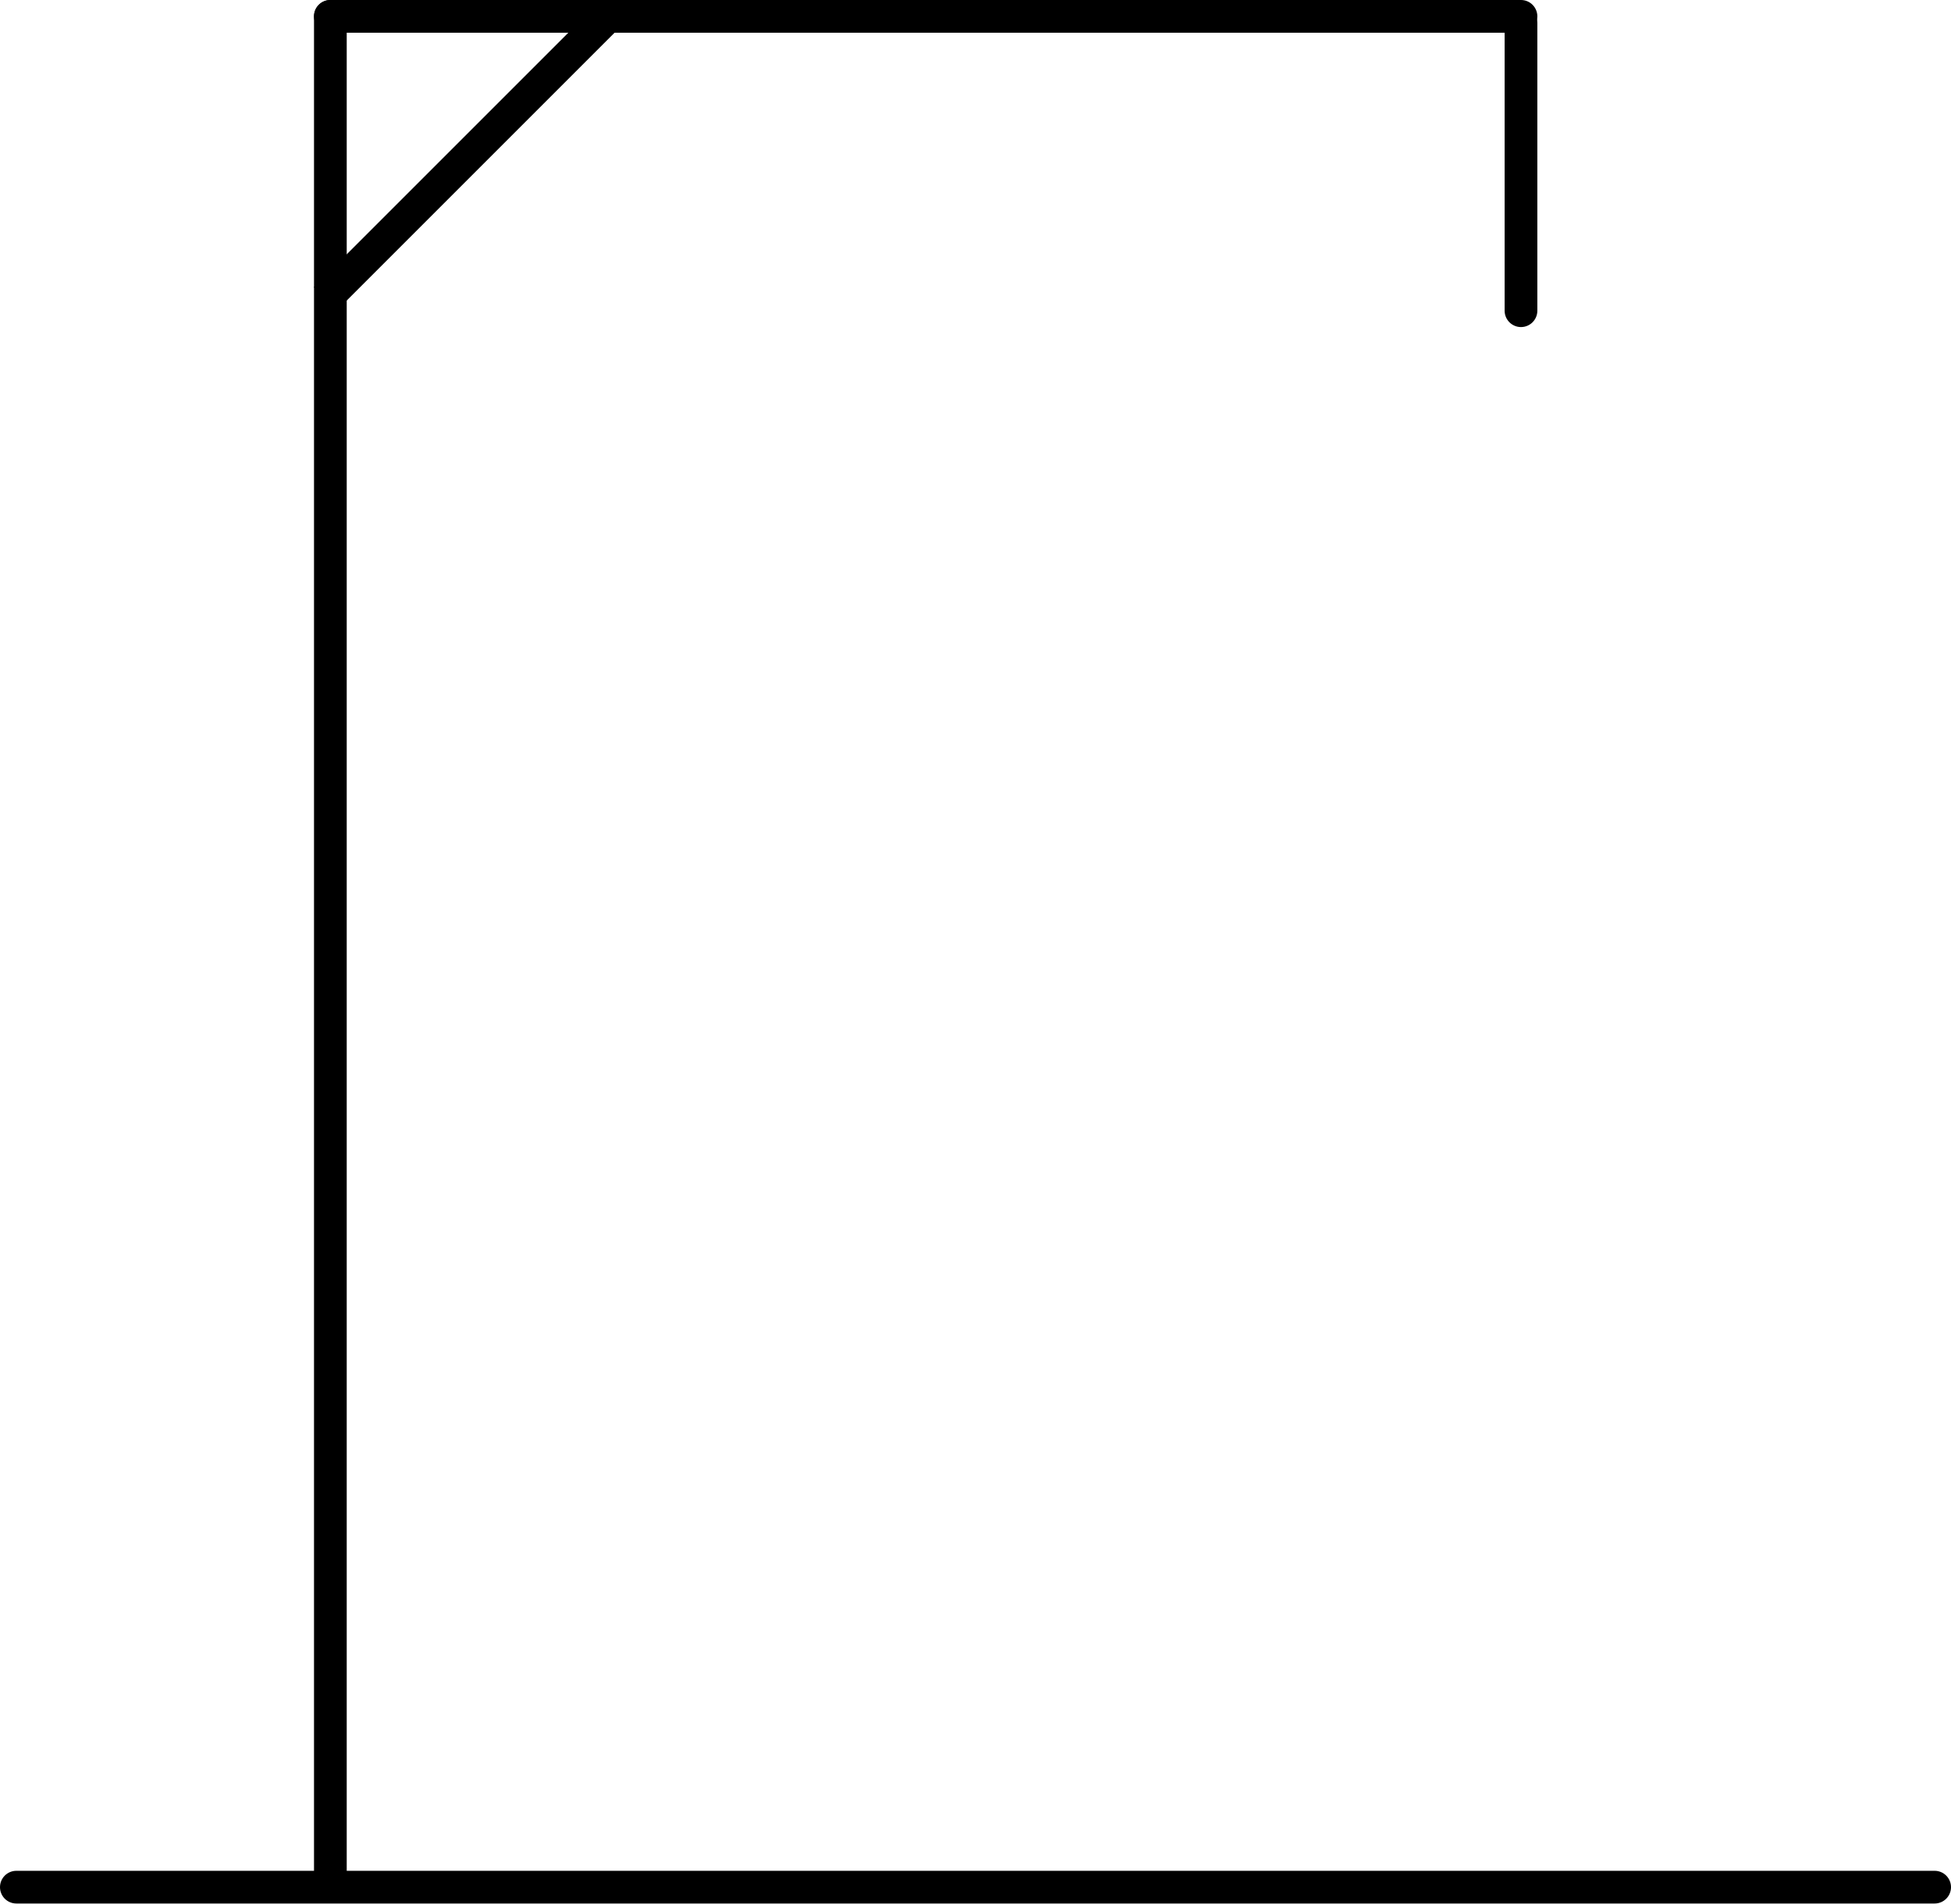
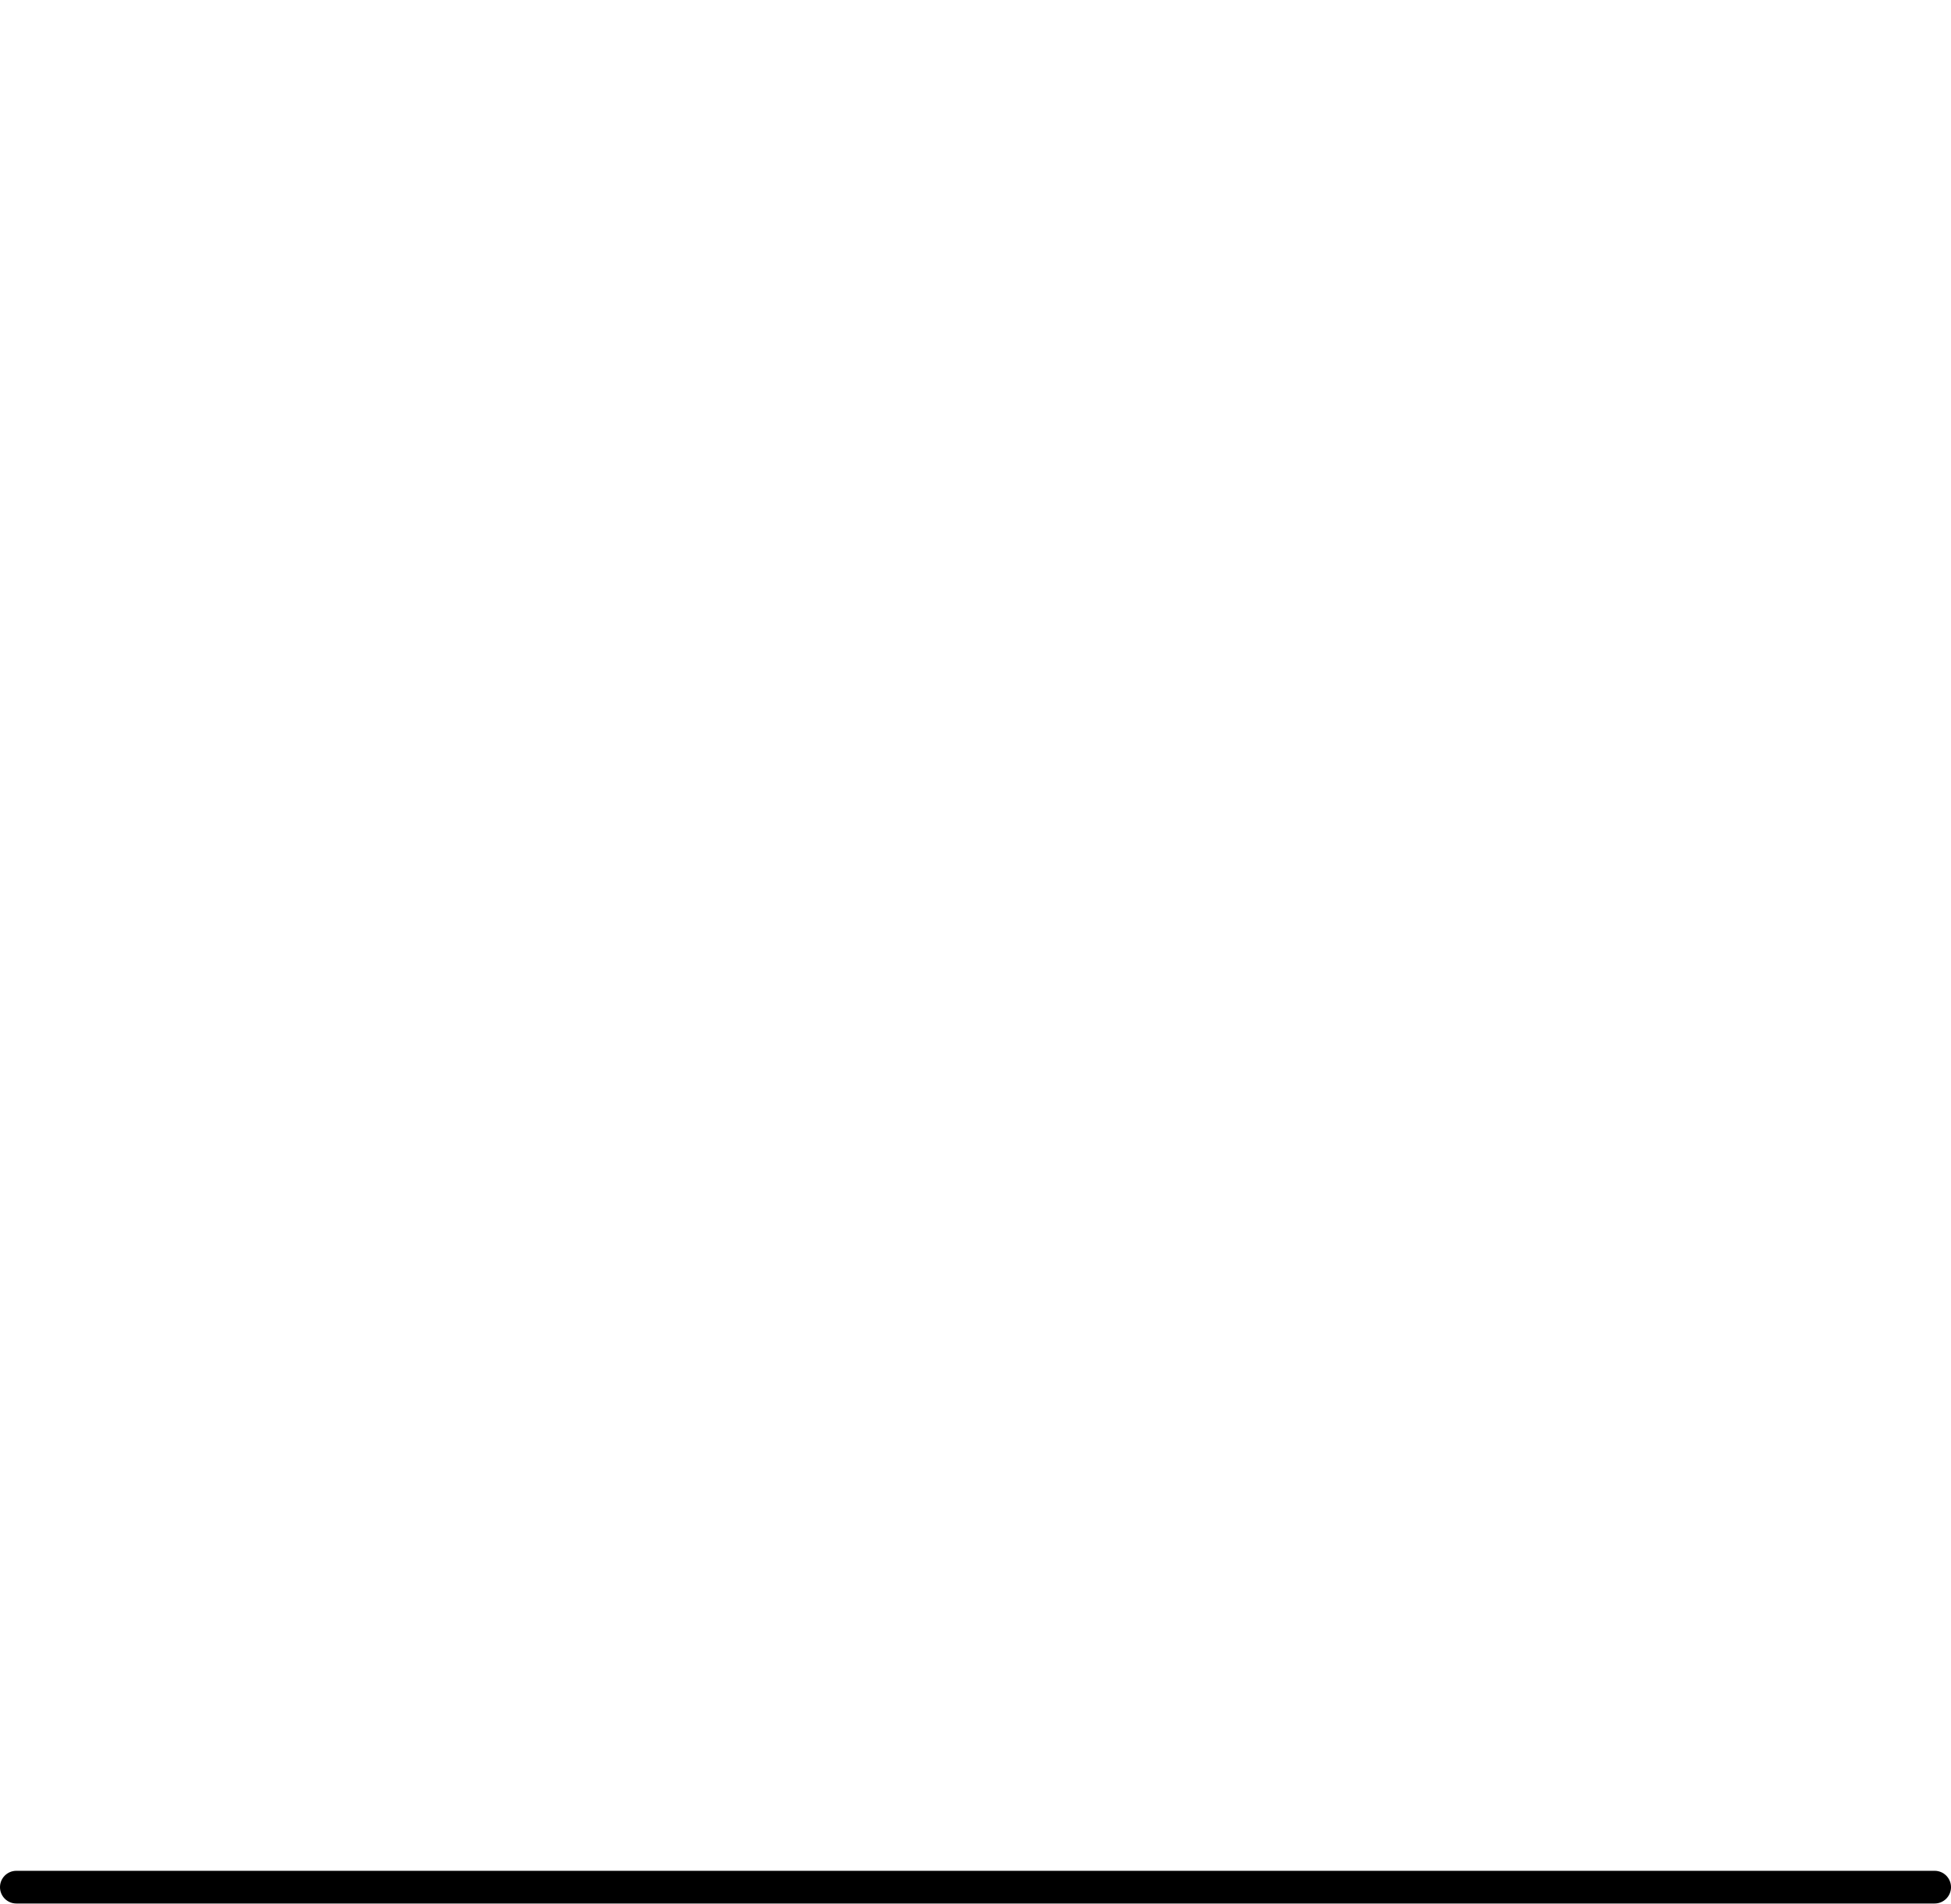
- <svg xmlns="http://www.w3.org/2000/svg" width="298.232" height="291" viewBox="0 0 298.232 291">
+ <svg xmlns="http://www.w3.org/2000/svg" width="298.232" height="291" viewBox="0 0 298.232 291" version="1.1" id="svg8">
+   <defs id="defs12" />
  <g id="Group_688" data-name="Group 688" transform="translate(-219 -183)">
-     <rect id="Rectangle_2974" data-name="Rectangle 2974" width="5" height="61.733" transform="translate(310.627 183.247) rotate(45)" />
    <rect id="Rectangle_2966" data-name="Rectangle 2966" width="5" height="298.232" rx="2.5" transform="translate(517.232 469) rotate(90)" />
-     <rect id="Rectangle_2987" data-name="Rectangle 2987" width="5" height="289" rx="2.5" transform="translate(267 183)" />
-     <rect id="Rectangle_2988" data-name="Rectangle 2988" width="187" height="5" rx="2.5" transform="translate(267 183)" />
-     <rect id="Rectangle_2989" data-name="Rectangle 2989" width="5" height="49" rx="2.5" transform="translate(449 184)" />
  </g>
</svg>
